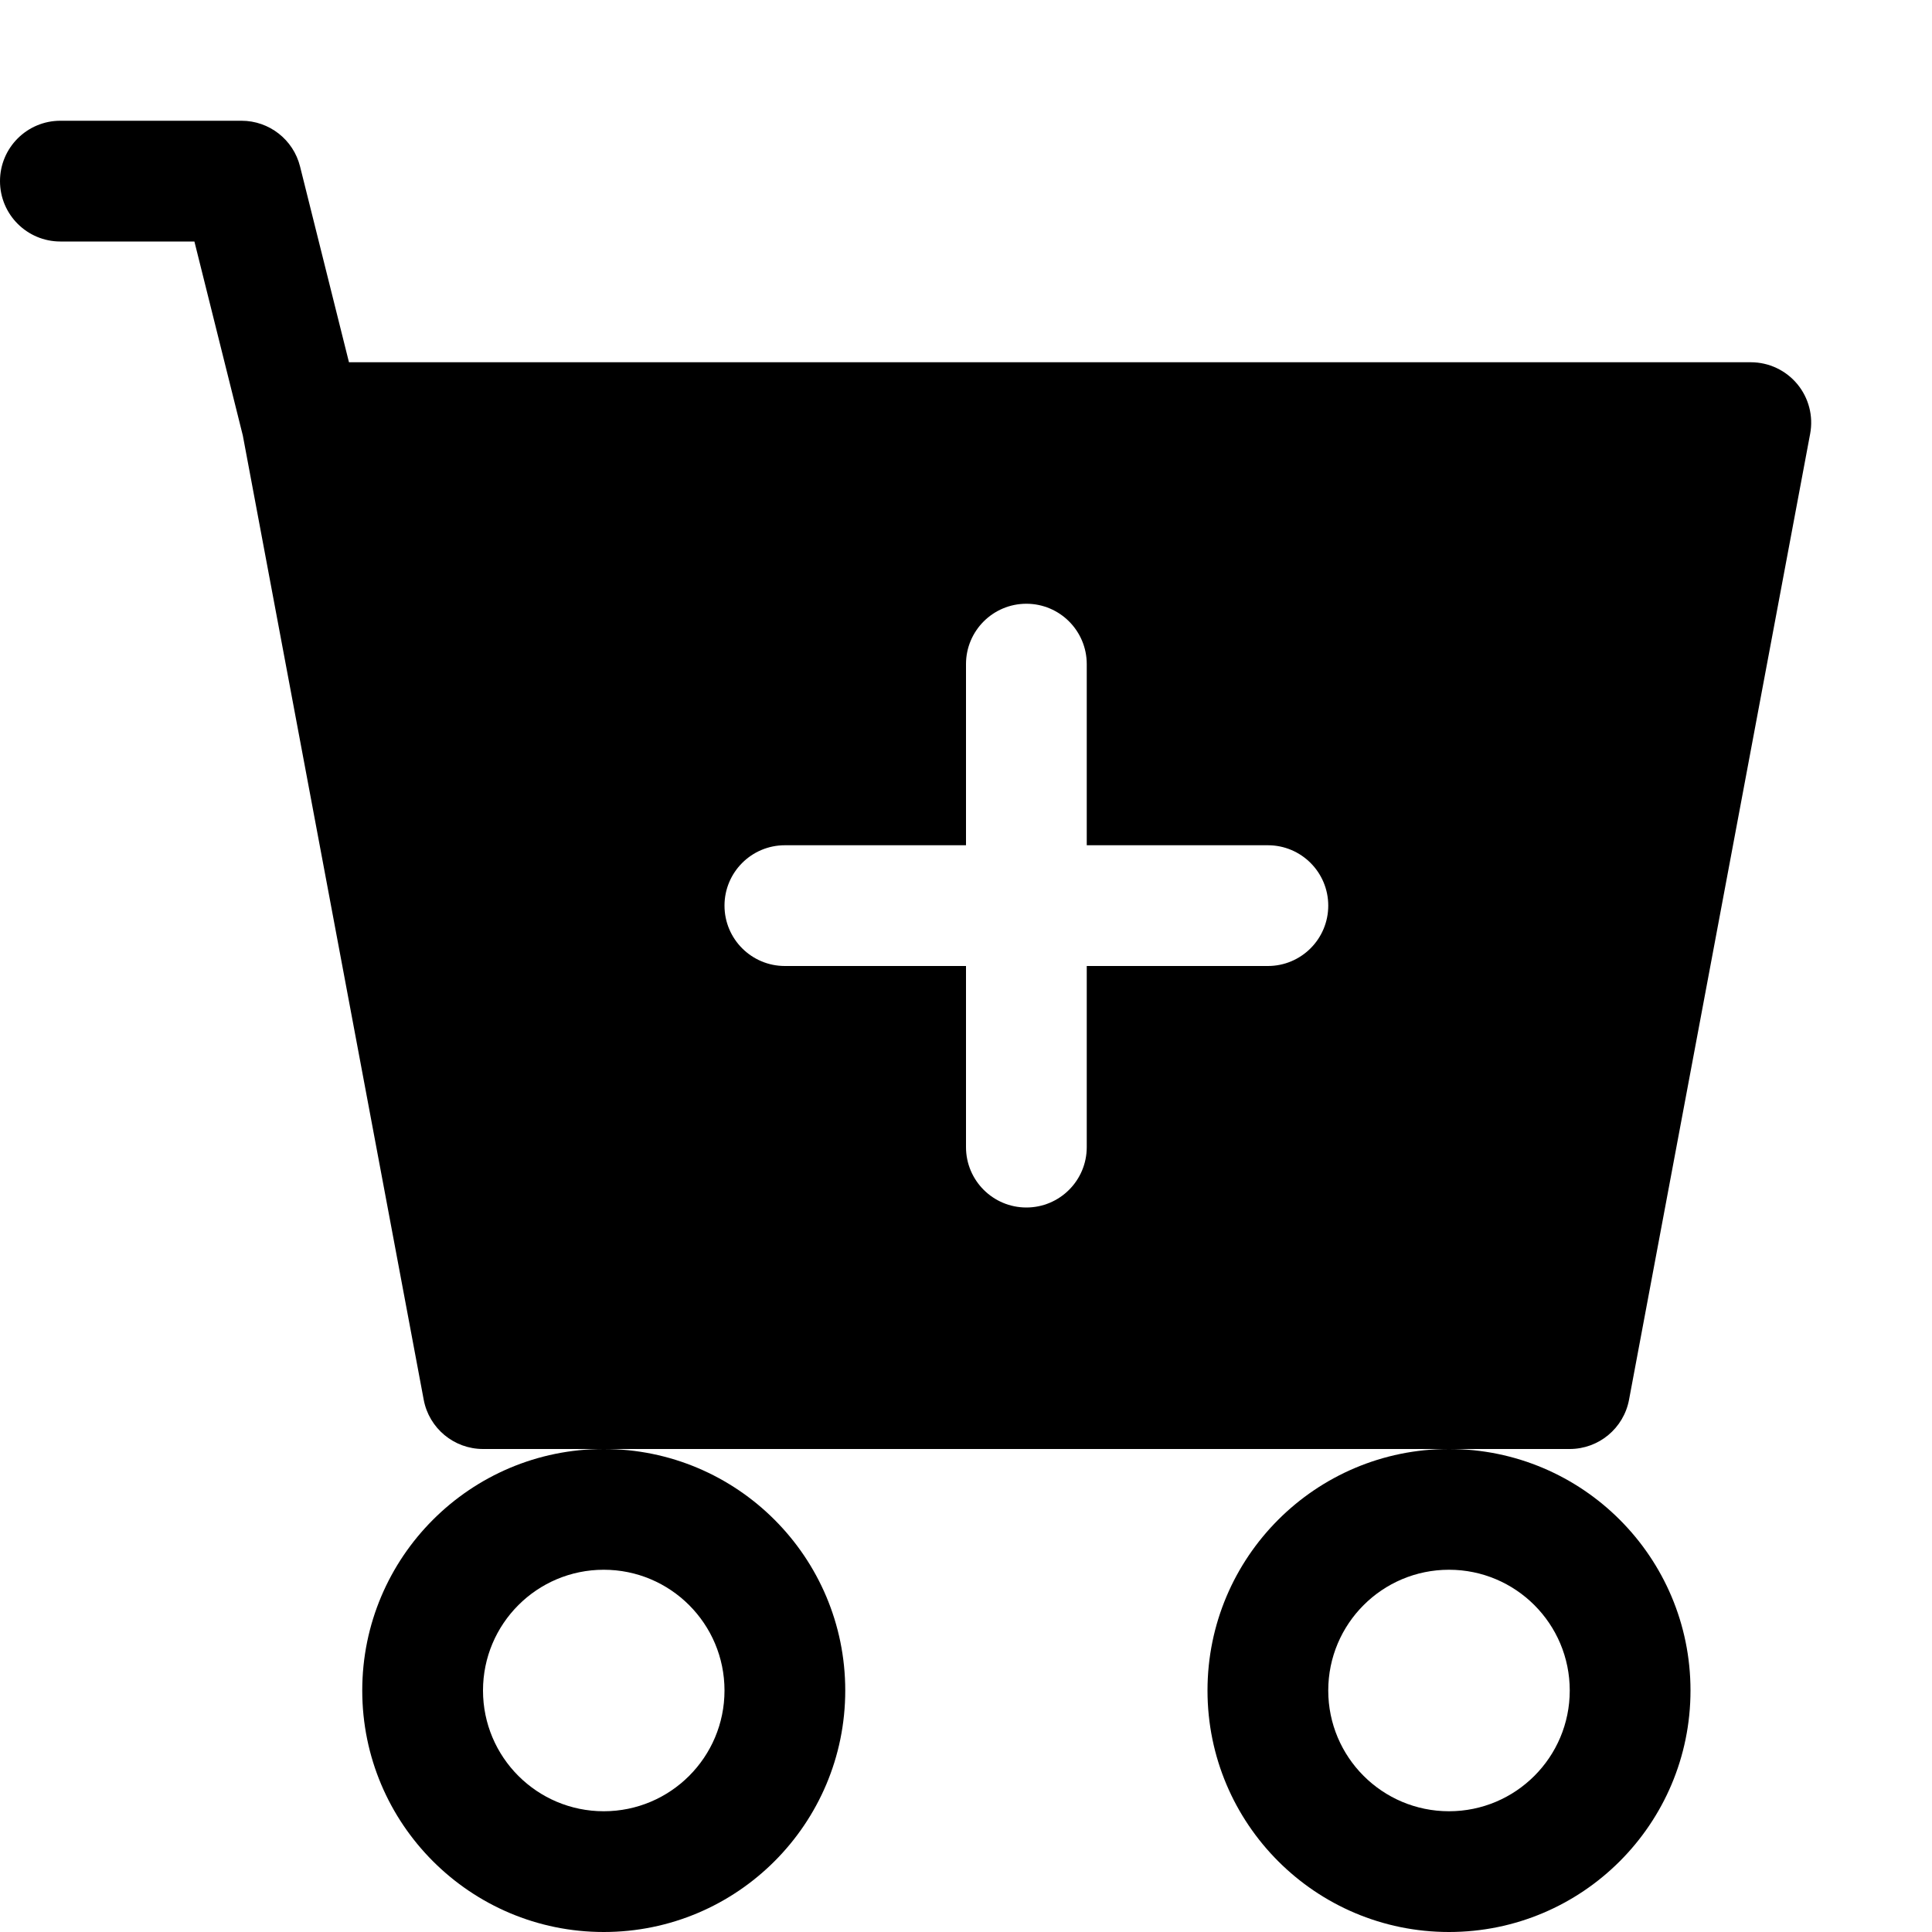
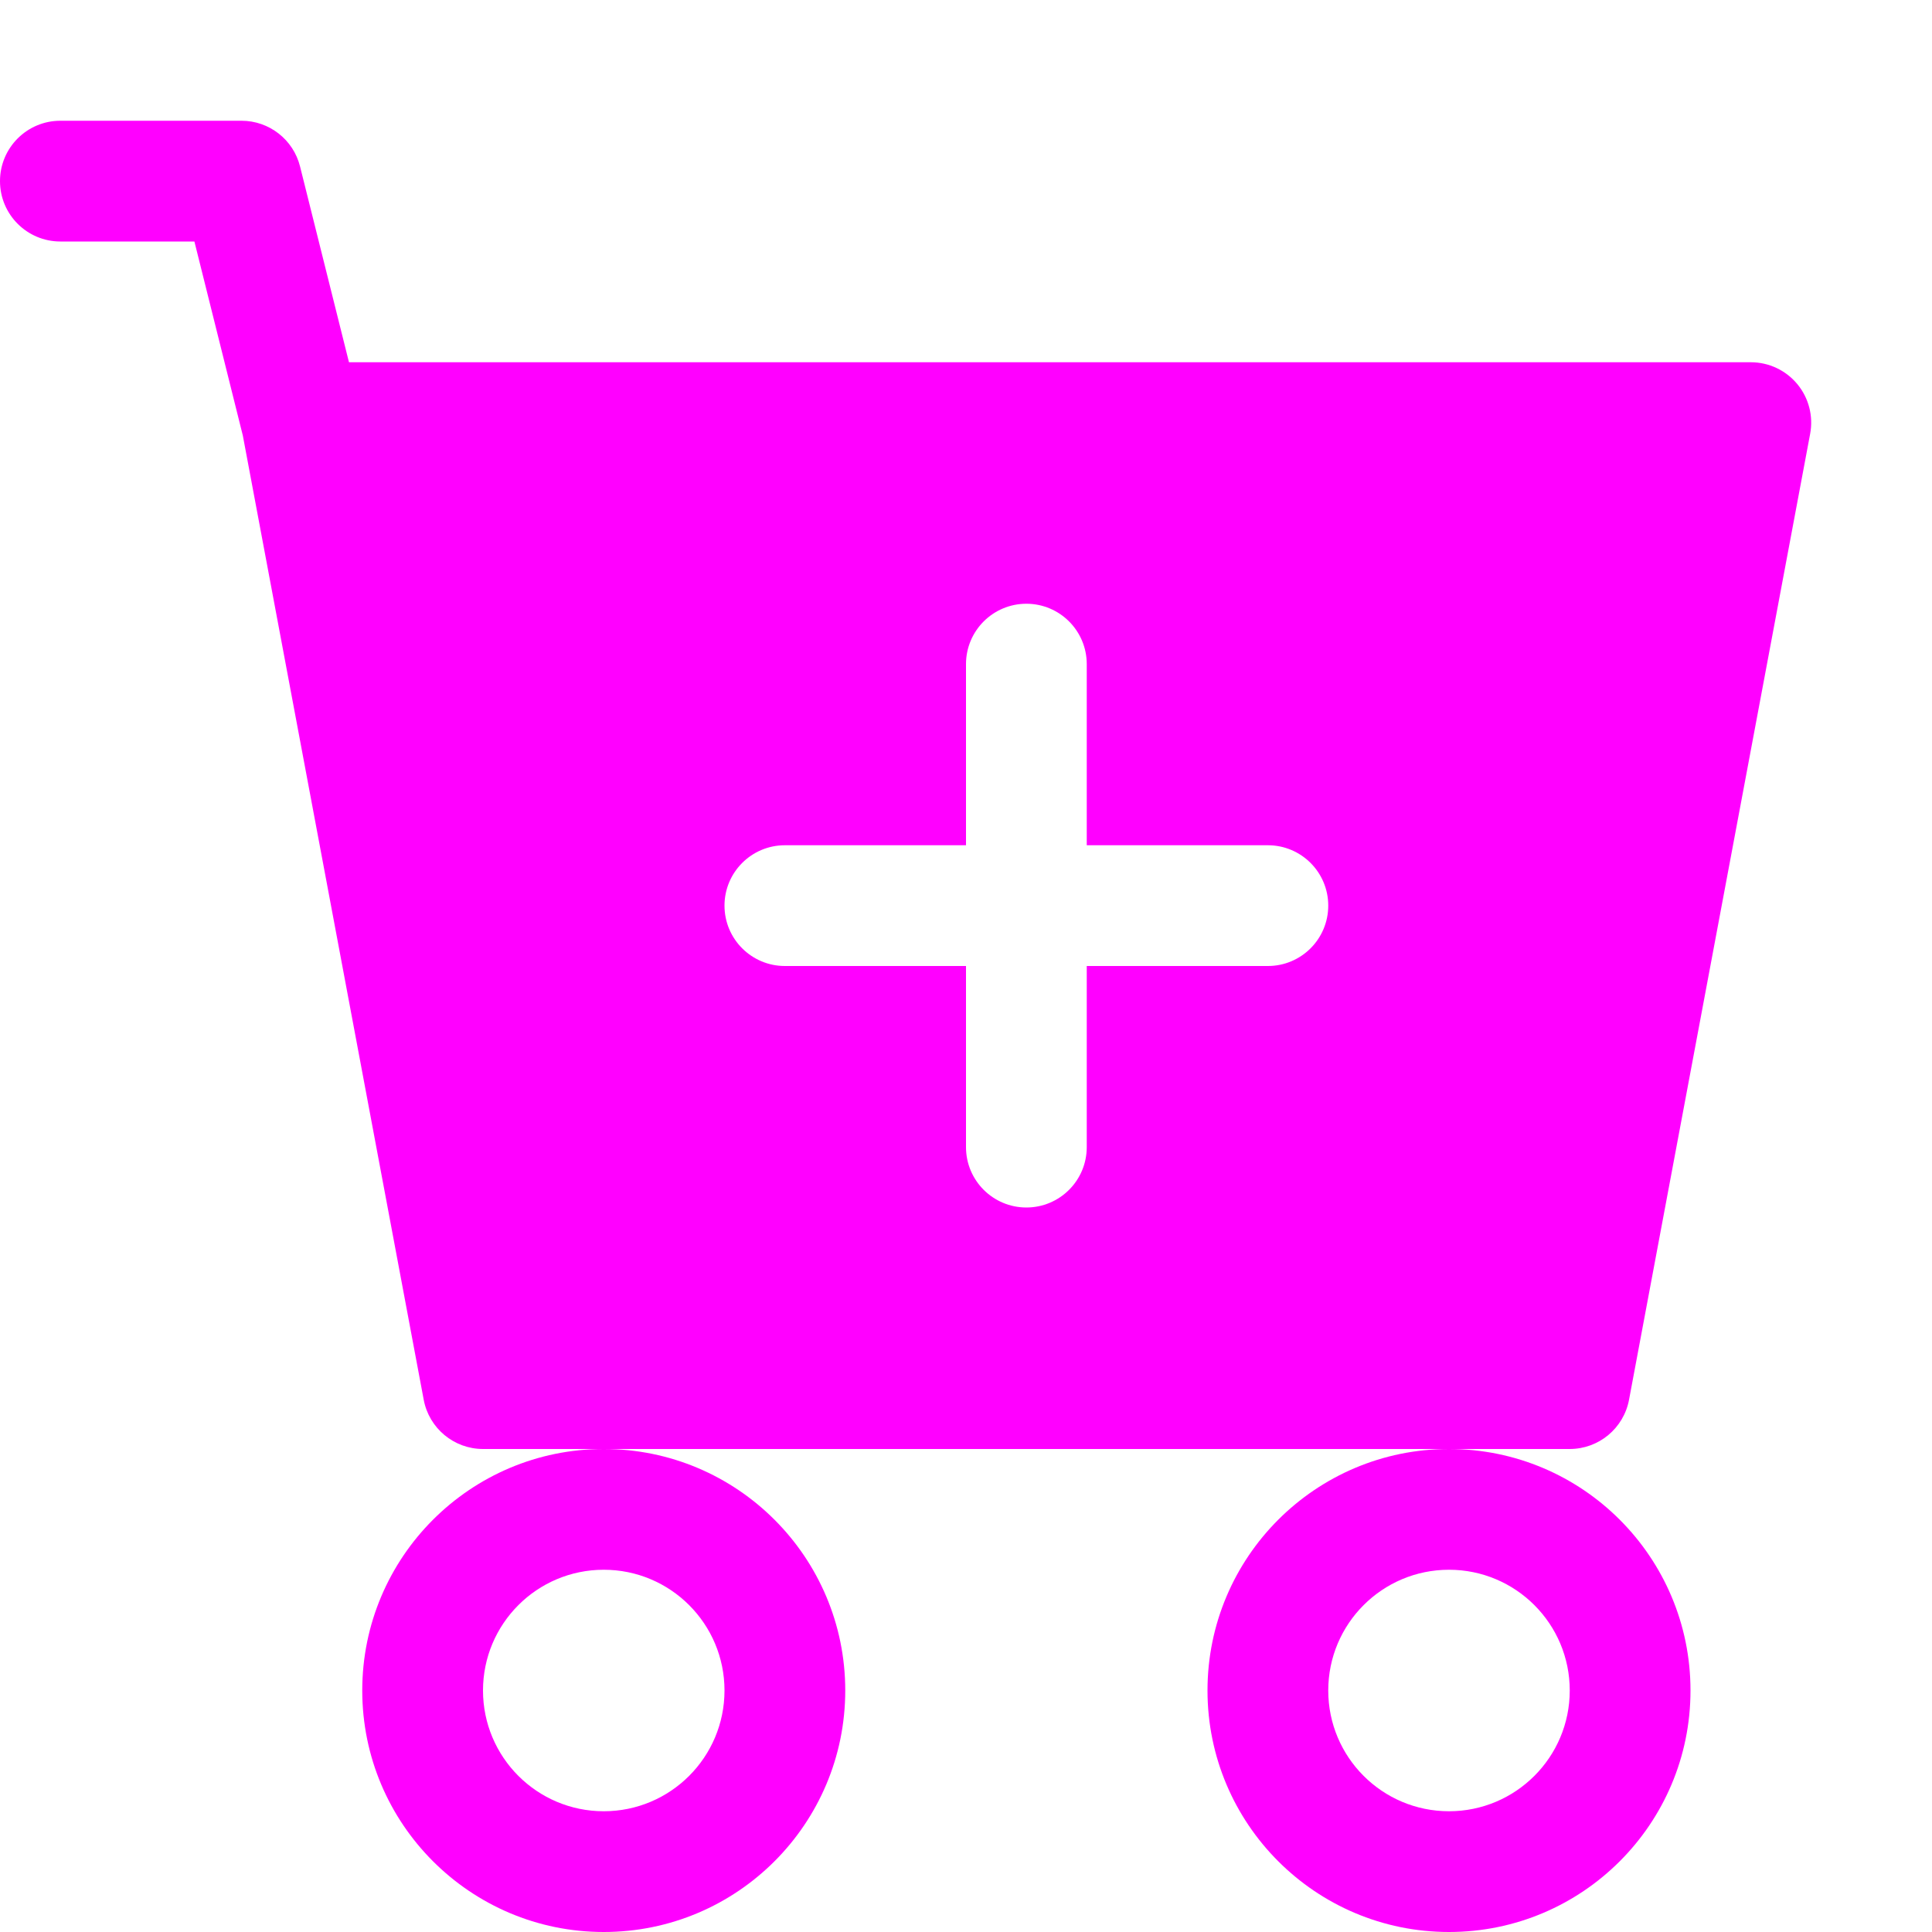
- <svg xmlns="http://www.w3.org/2000/svg" width="16" height="16" fill="currentColor" class="bi bi-cart-plus-fill" viewBox="0 0 16 16">
+ <svg xmlns="http://www.w3.org/2000/svg" width="16" height="16" fill="magenta" class="bi bi-cart-plus-fill" viewBox="0 0 16 16">
  <path d="M.5 1a.5.5 0 0 0 0 1h1.11l.401 1.607 1.498 7.985A.5.5 0 0 0 4 12h1a2 2 0 1 0 0 4 2 2 0 0 0 0-4h7a2 2 0 1 0 0 4 2 2 0 0 0 0-4h1a.5.5 0 0 0 .491-.408l1.5-8A.5.5 0 0 0 14.5 3H2.89l-.405-1.621A.5.5 0 0 0 2 1H.5zM6 14a1 1 0 1 1-2 0 1 1 0 0 1 2 0zm7 0a1 1 0 1 1-2 0 1 1 0 0 1 2 0zM9 5.5V7h1.5a.5.5 0 0 1 0 1H9v1.5a.5.5 0 0 1-1 0V8H6.5a.5.5 0 0 1 0-1H8V5.5a.5.5 0 0 1 1 0z" />
</svg>
